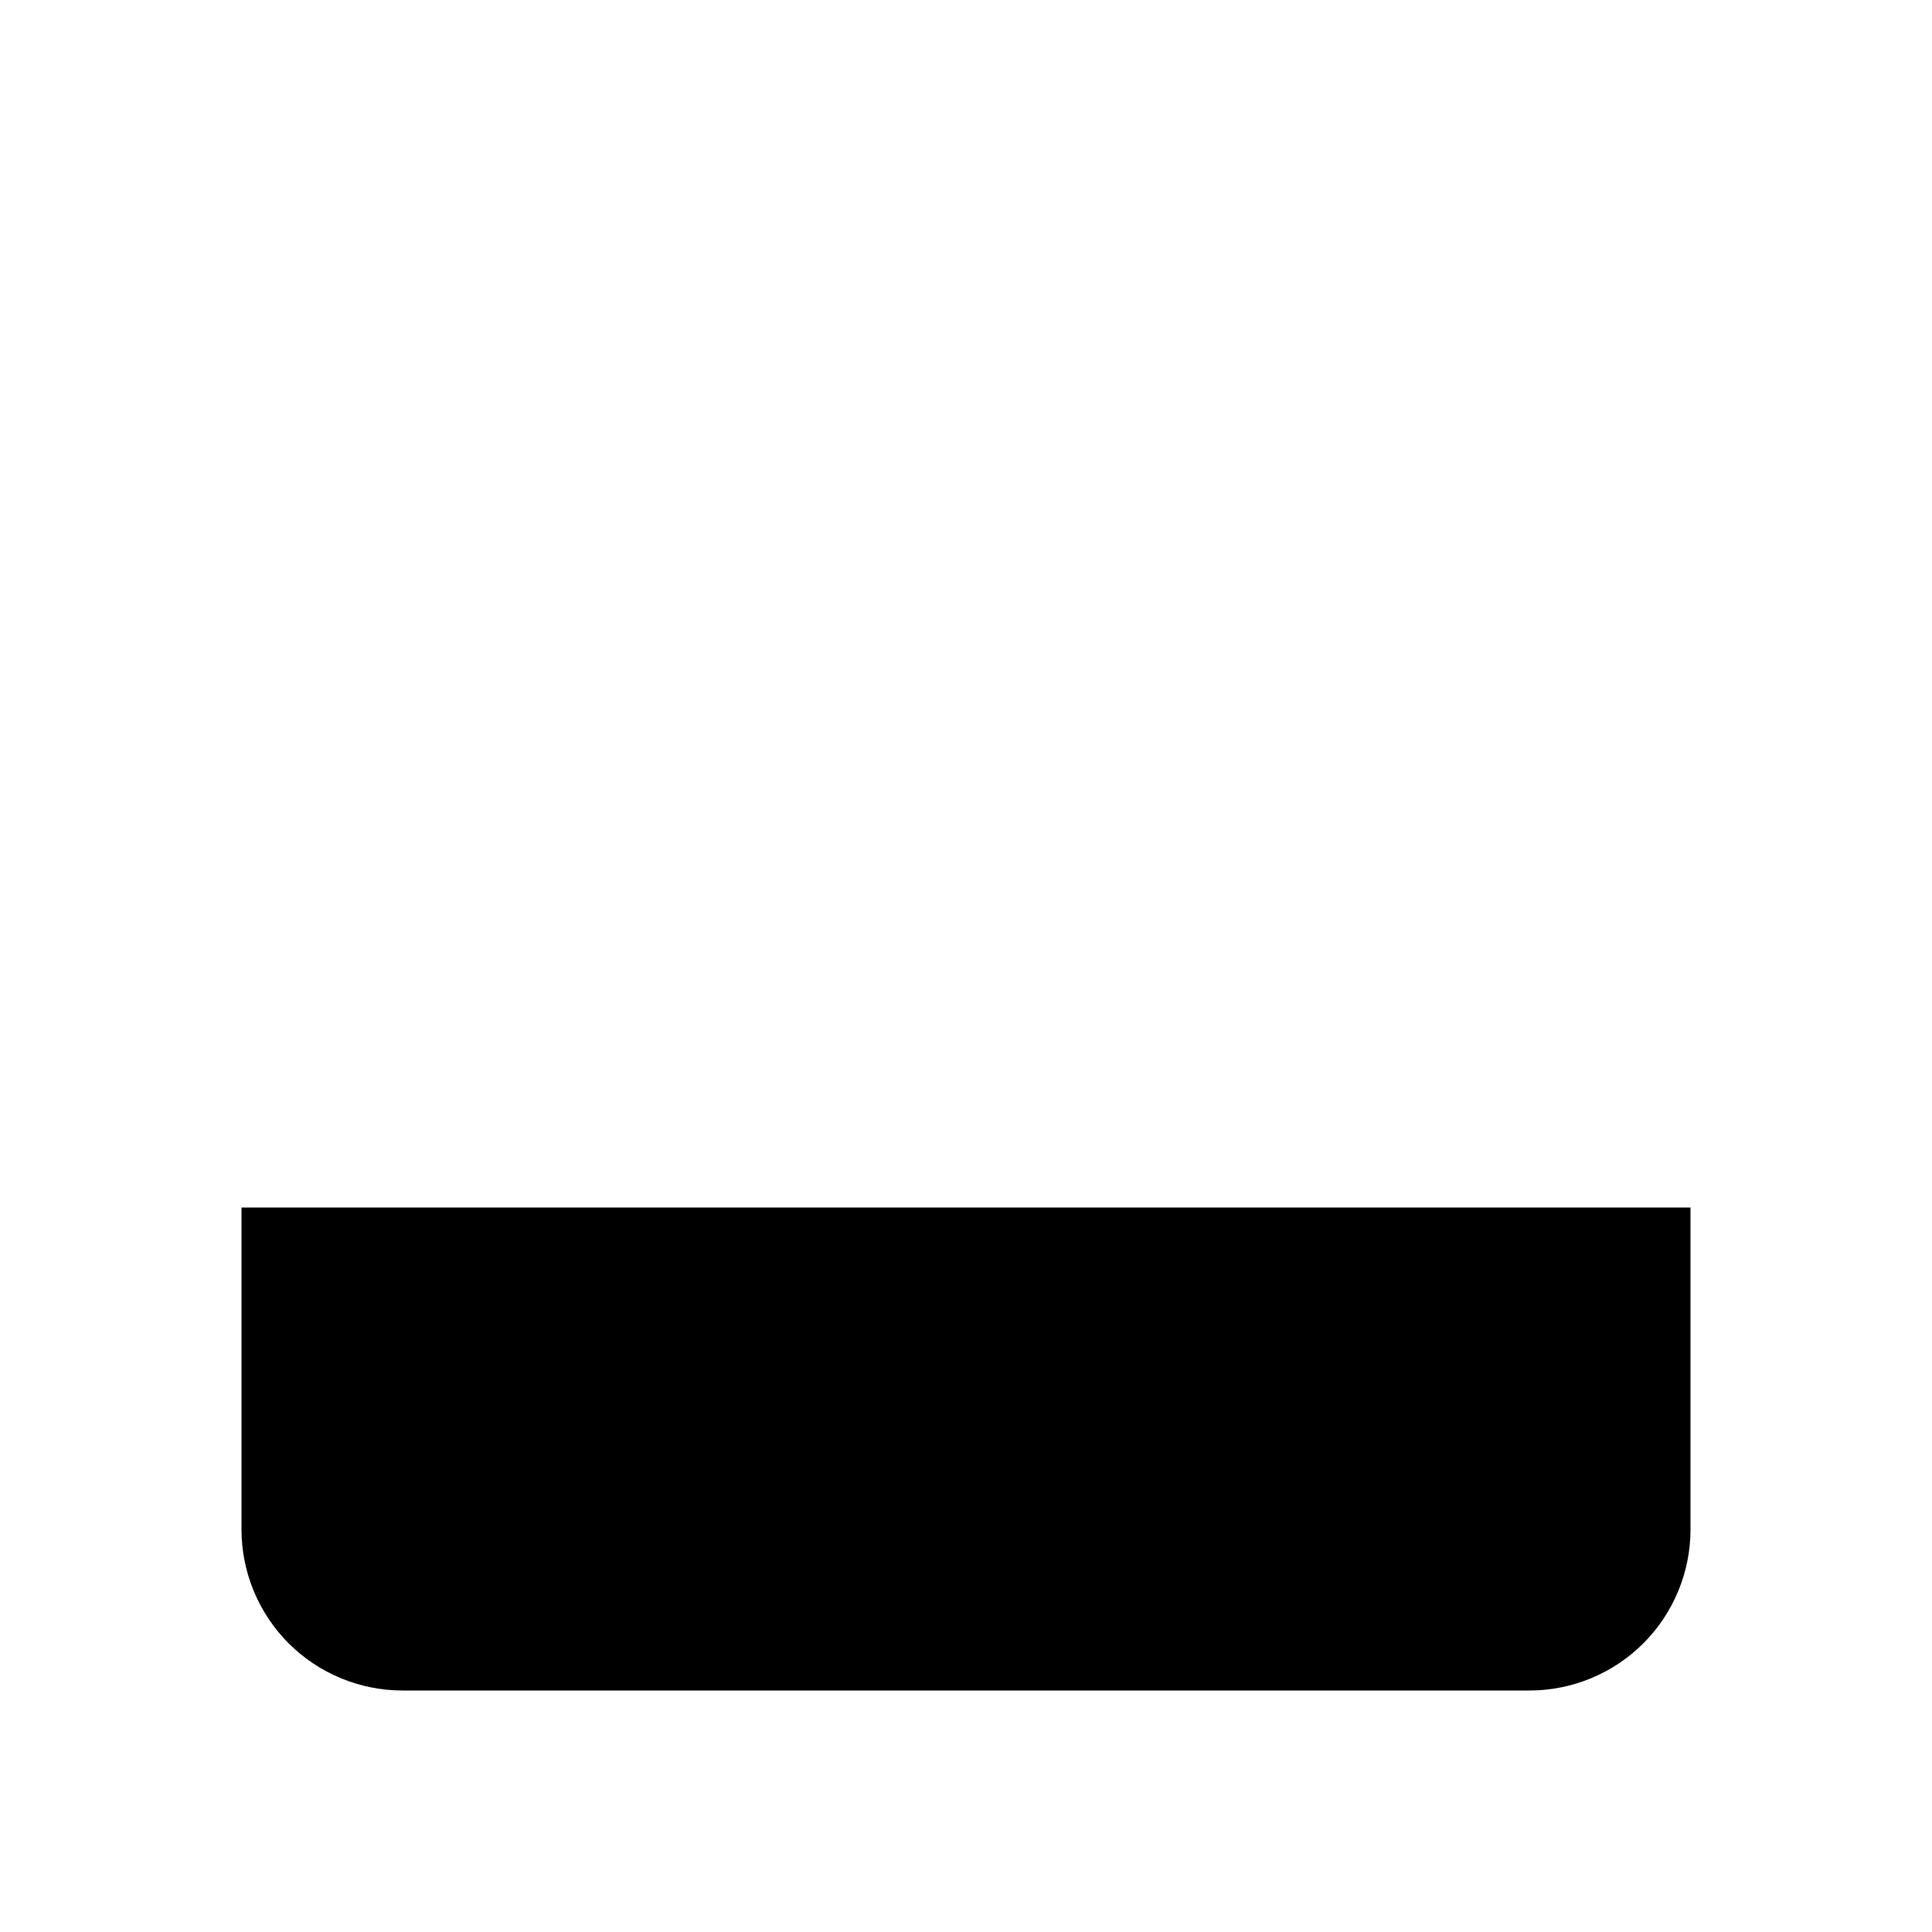
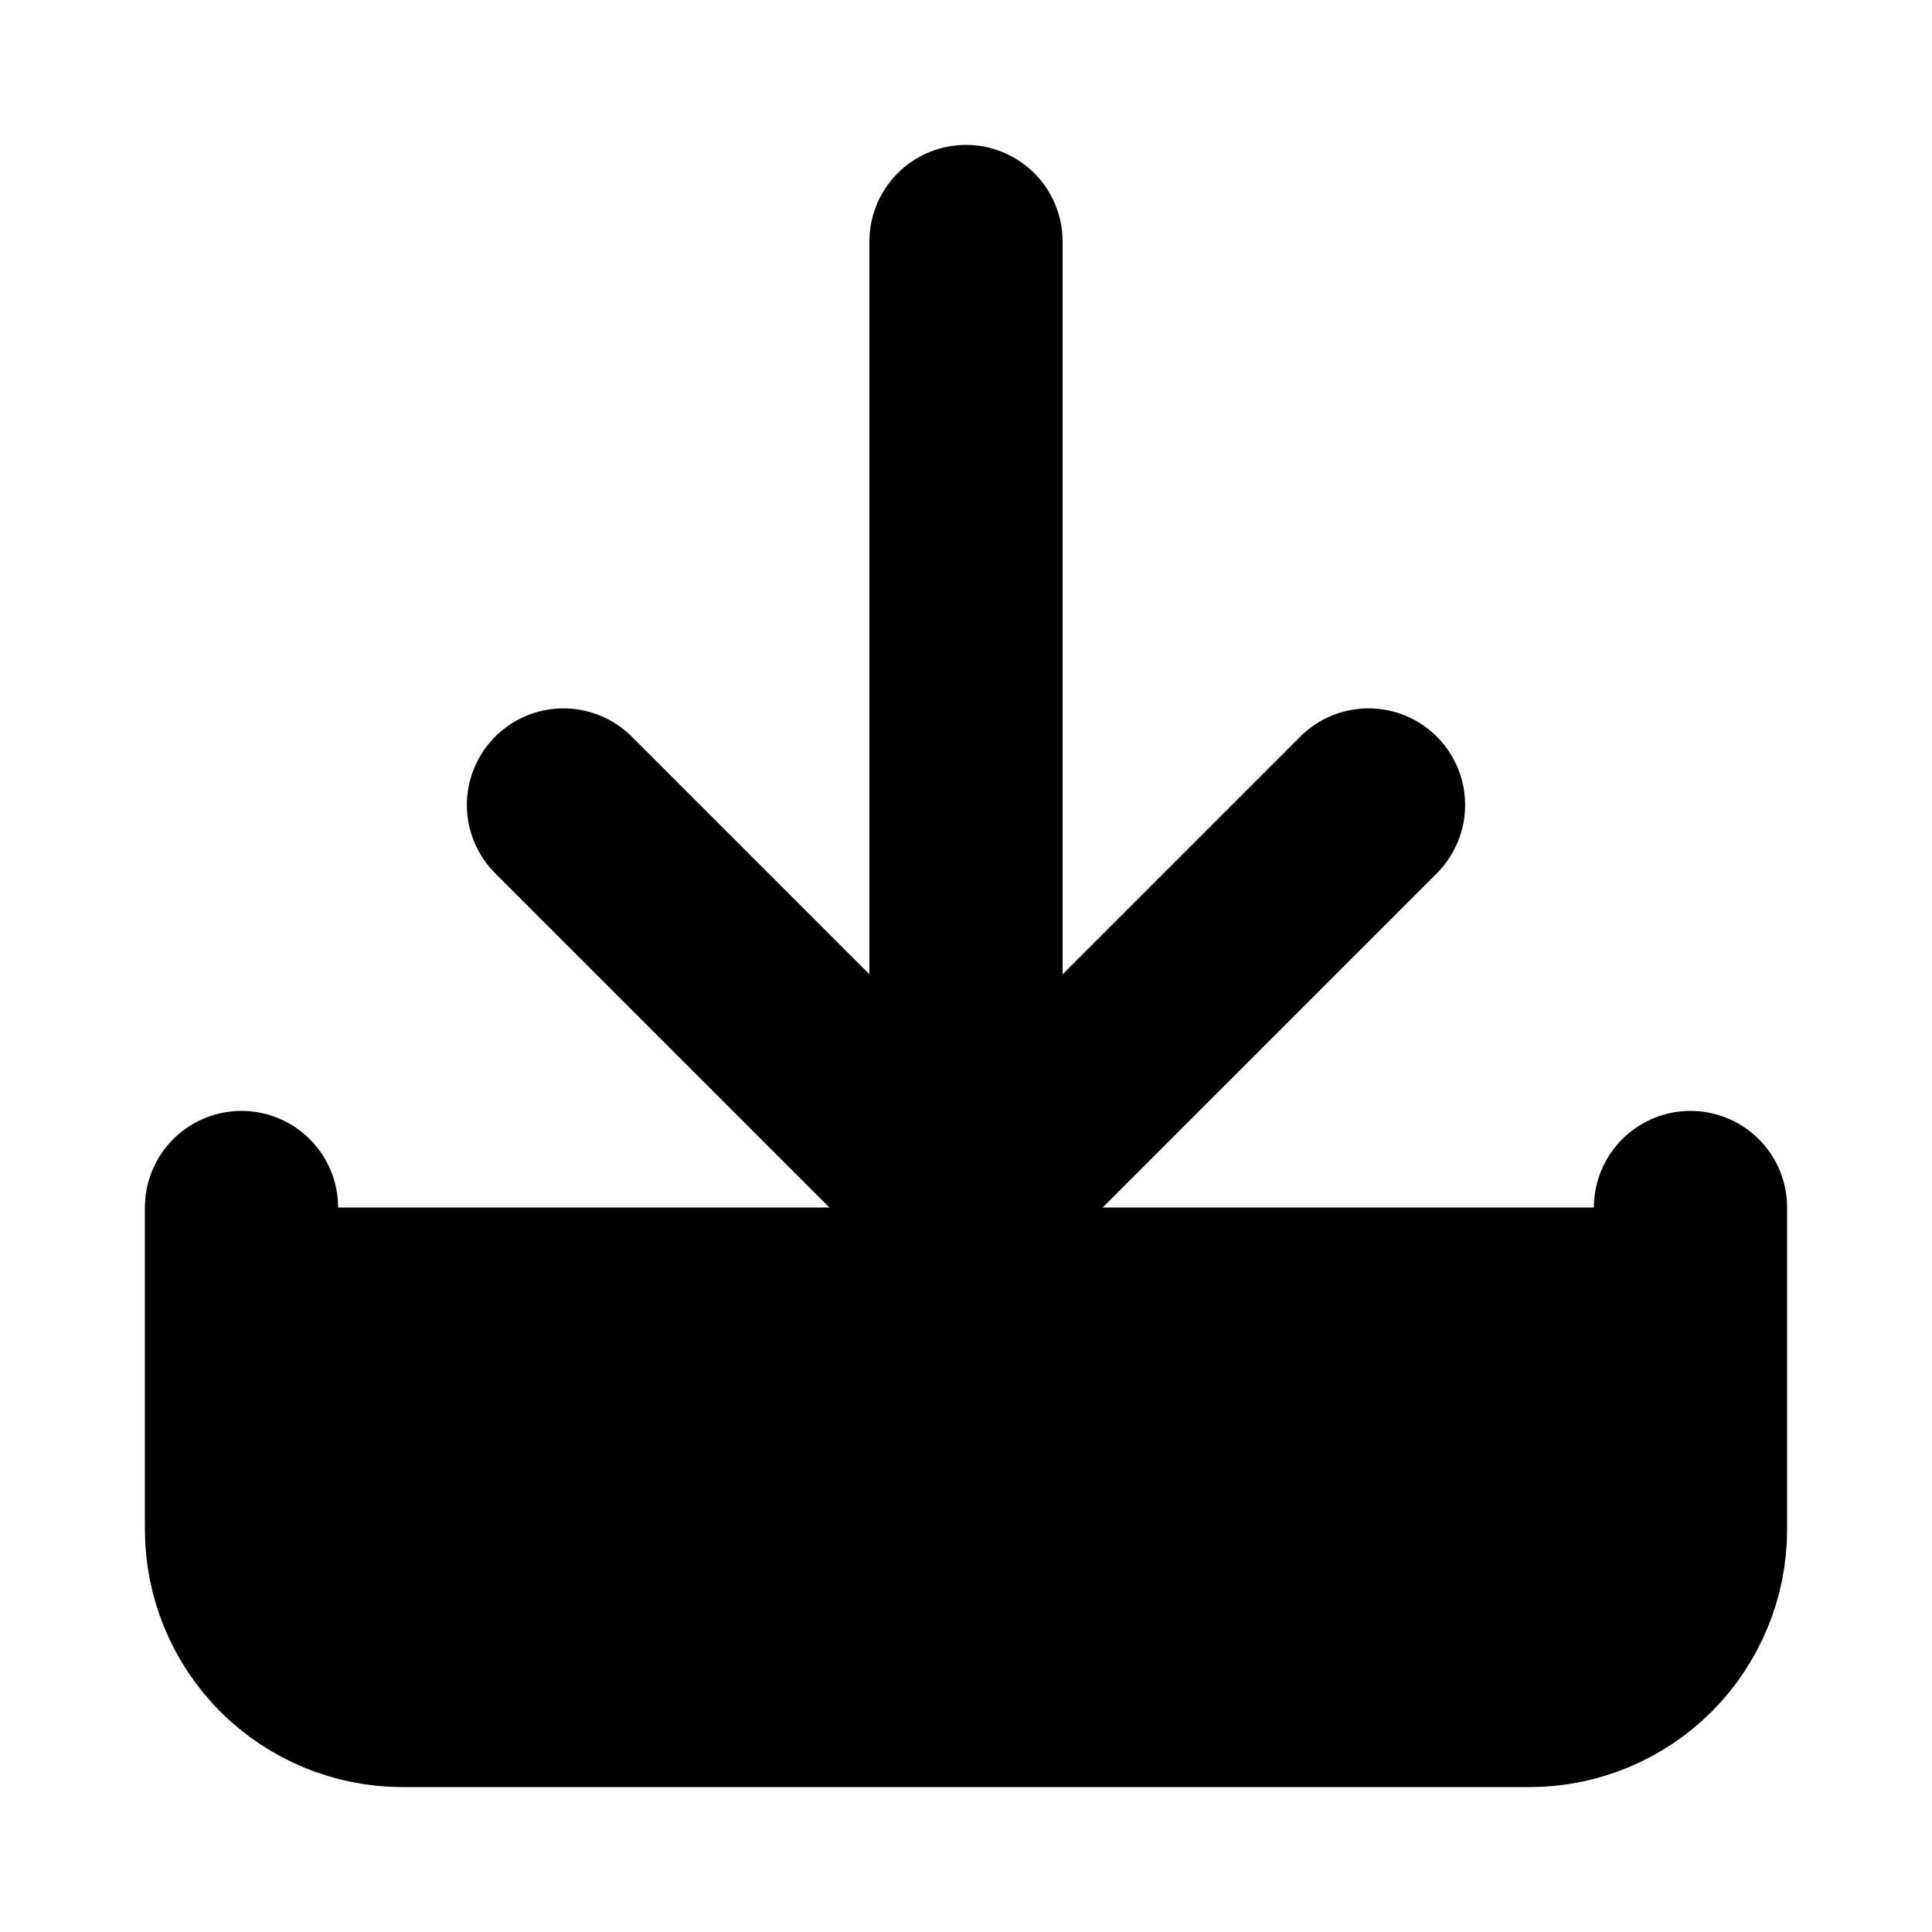
<svg xmlns="http://www.w3.org/2000/svg" viewBox="0 0 20 20">
-   <path d="M17.5 12.5V15.833C17.5 16.275 17.324 16.699 17.012 17.012C16.699 17.324 16.275 17.5 15.833 17.5H4.167C3.725 17.5 3.301 17.324 2.988 17.012C2.676 16.699 2.5 16.275 2.5 15.833V12.5M5.833 8.333L10 12.5M10 12.5L14.167 8.333M10 12.5V2.5" stroke-width="2" stroke-linecap="round" stroke-linejoin="round" />
+   <path d="M17.5 12.5V15.833C17.5 16.275 17.324 16.699 17.012 17.012C16.699 17.324 16.275 17.5 15.833 17.5H4.167C3.725 17.5 3.301 17.324 2.988 17.012C2.676 16.699 2.5 16.275 2.5 15.833V12.5M5.833 8.333L10 12.5M10 12.5L14.167 8.333M10 12.5V2.5" stroke-width="2" stroke-linecap="round" stroke-linejoin="round" stroke="currentColor" />
</svg>
